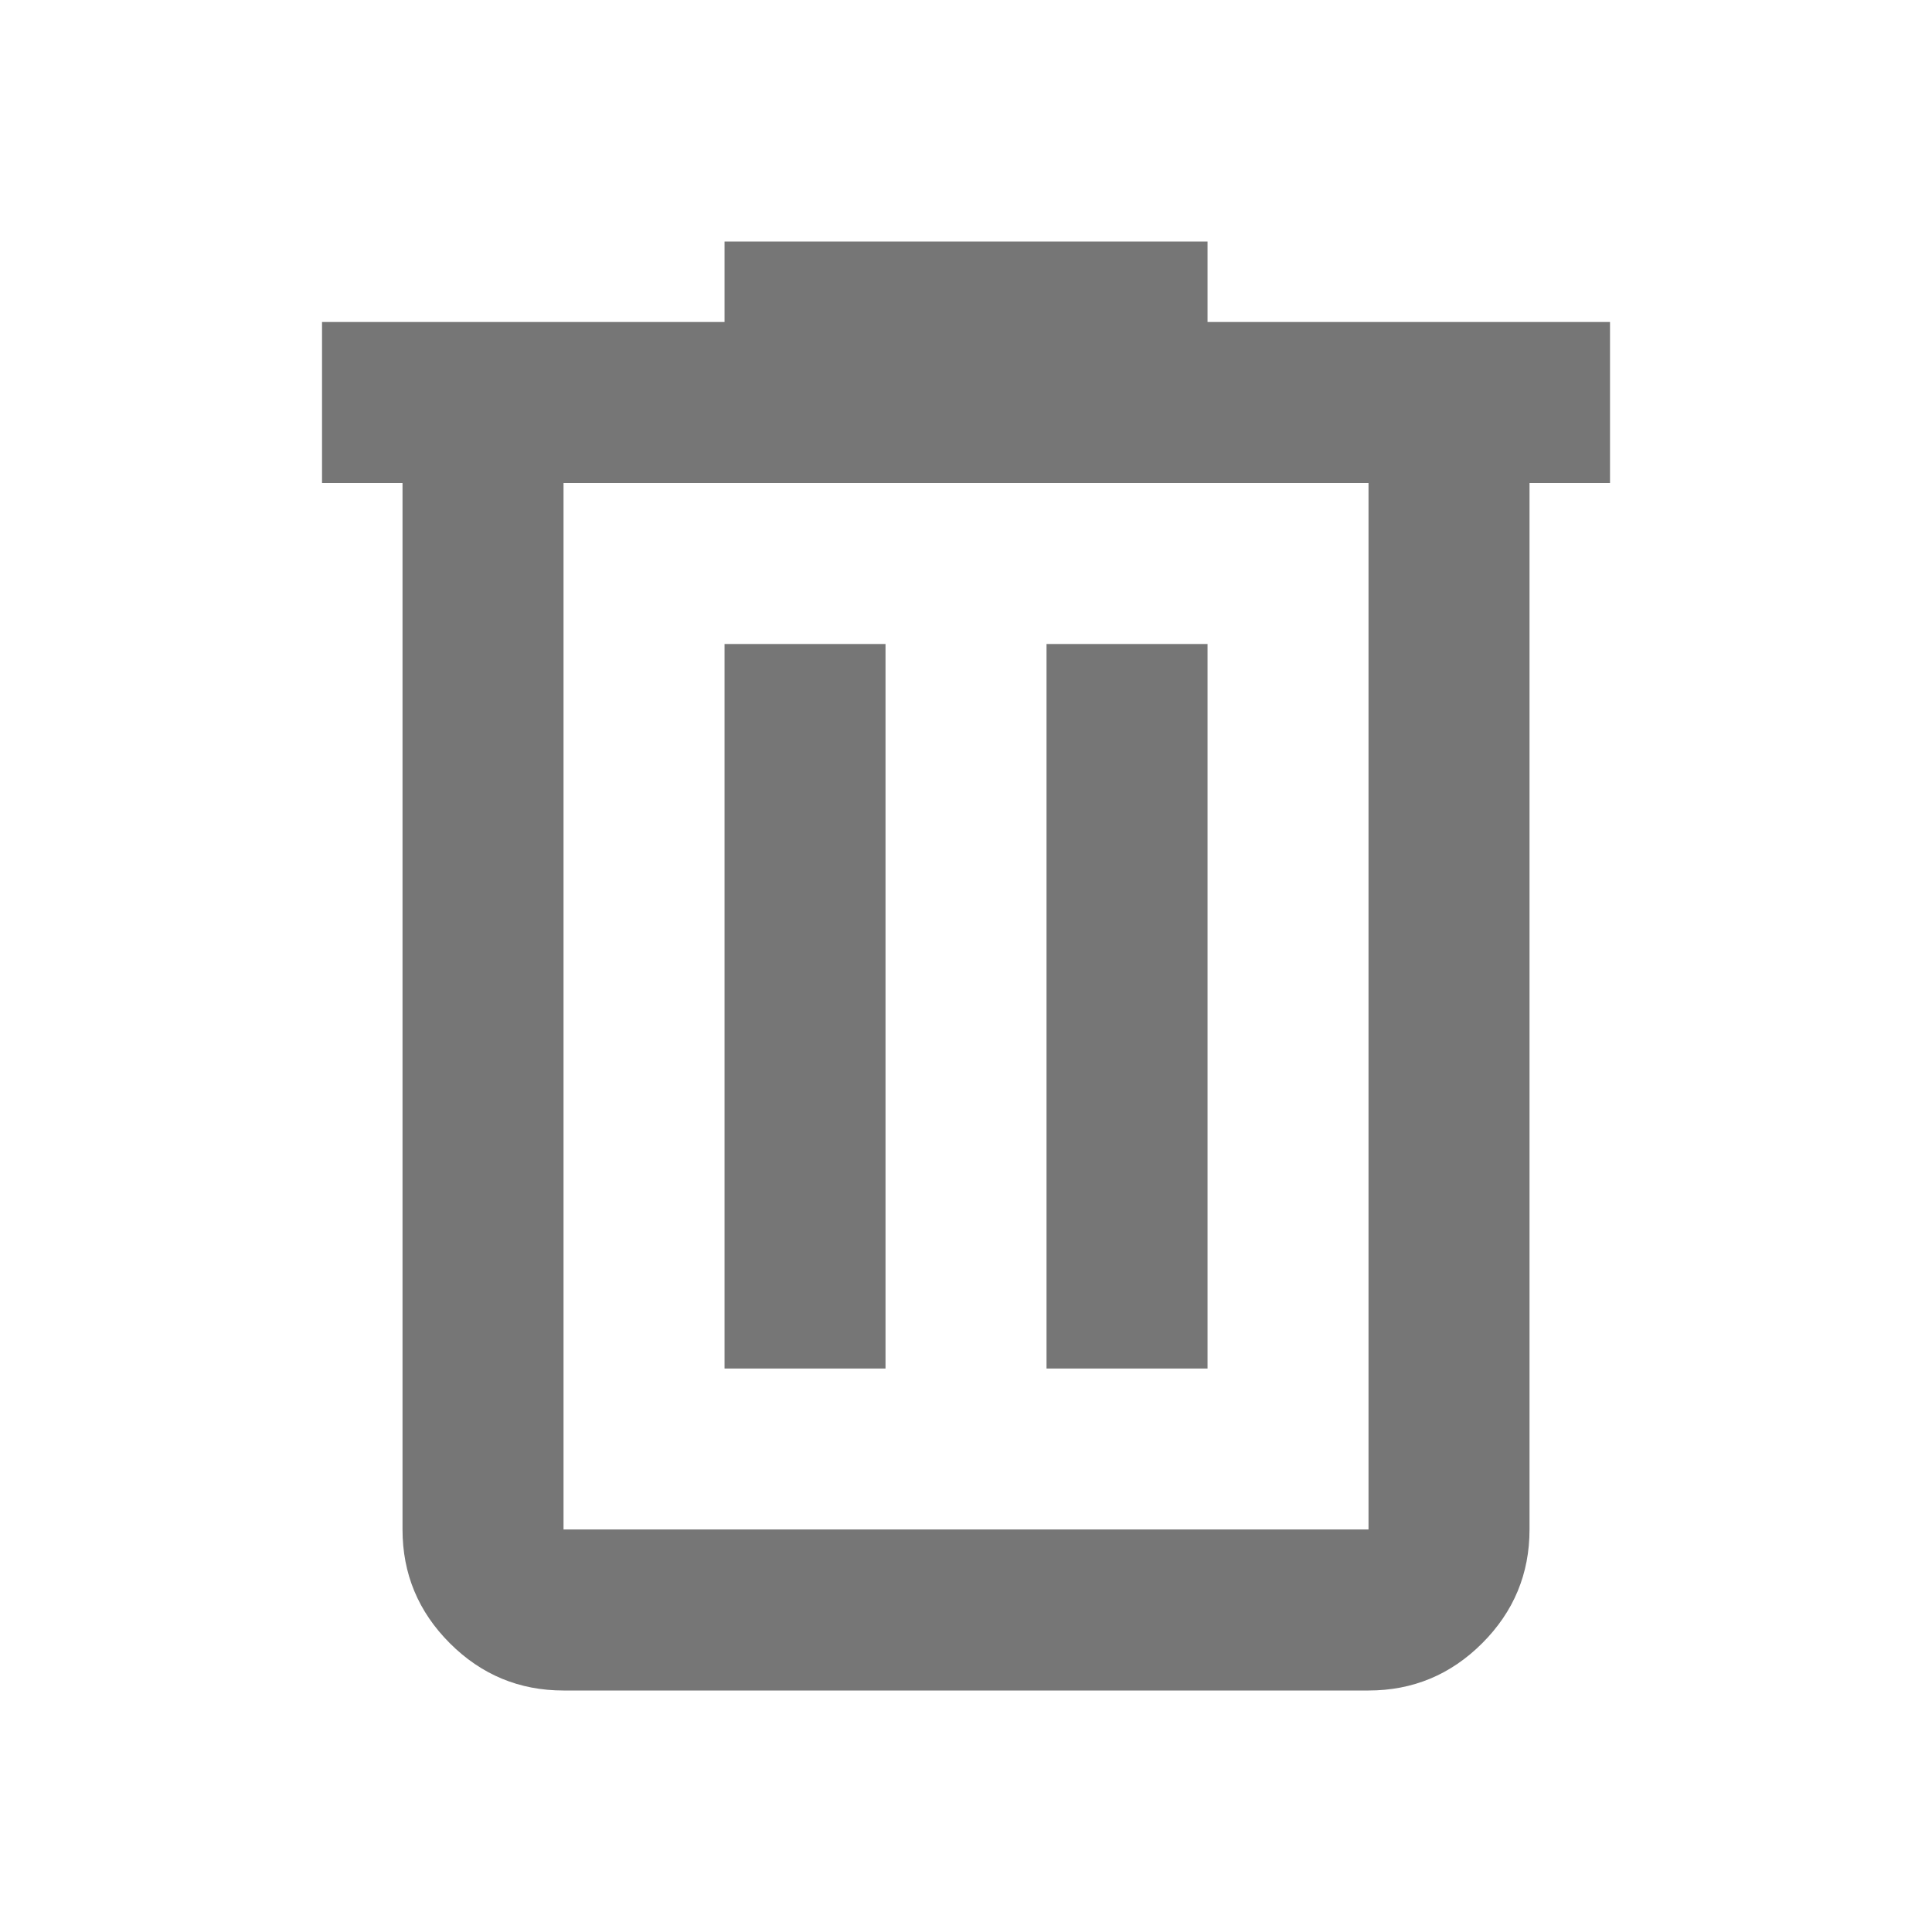
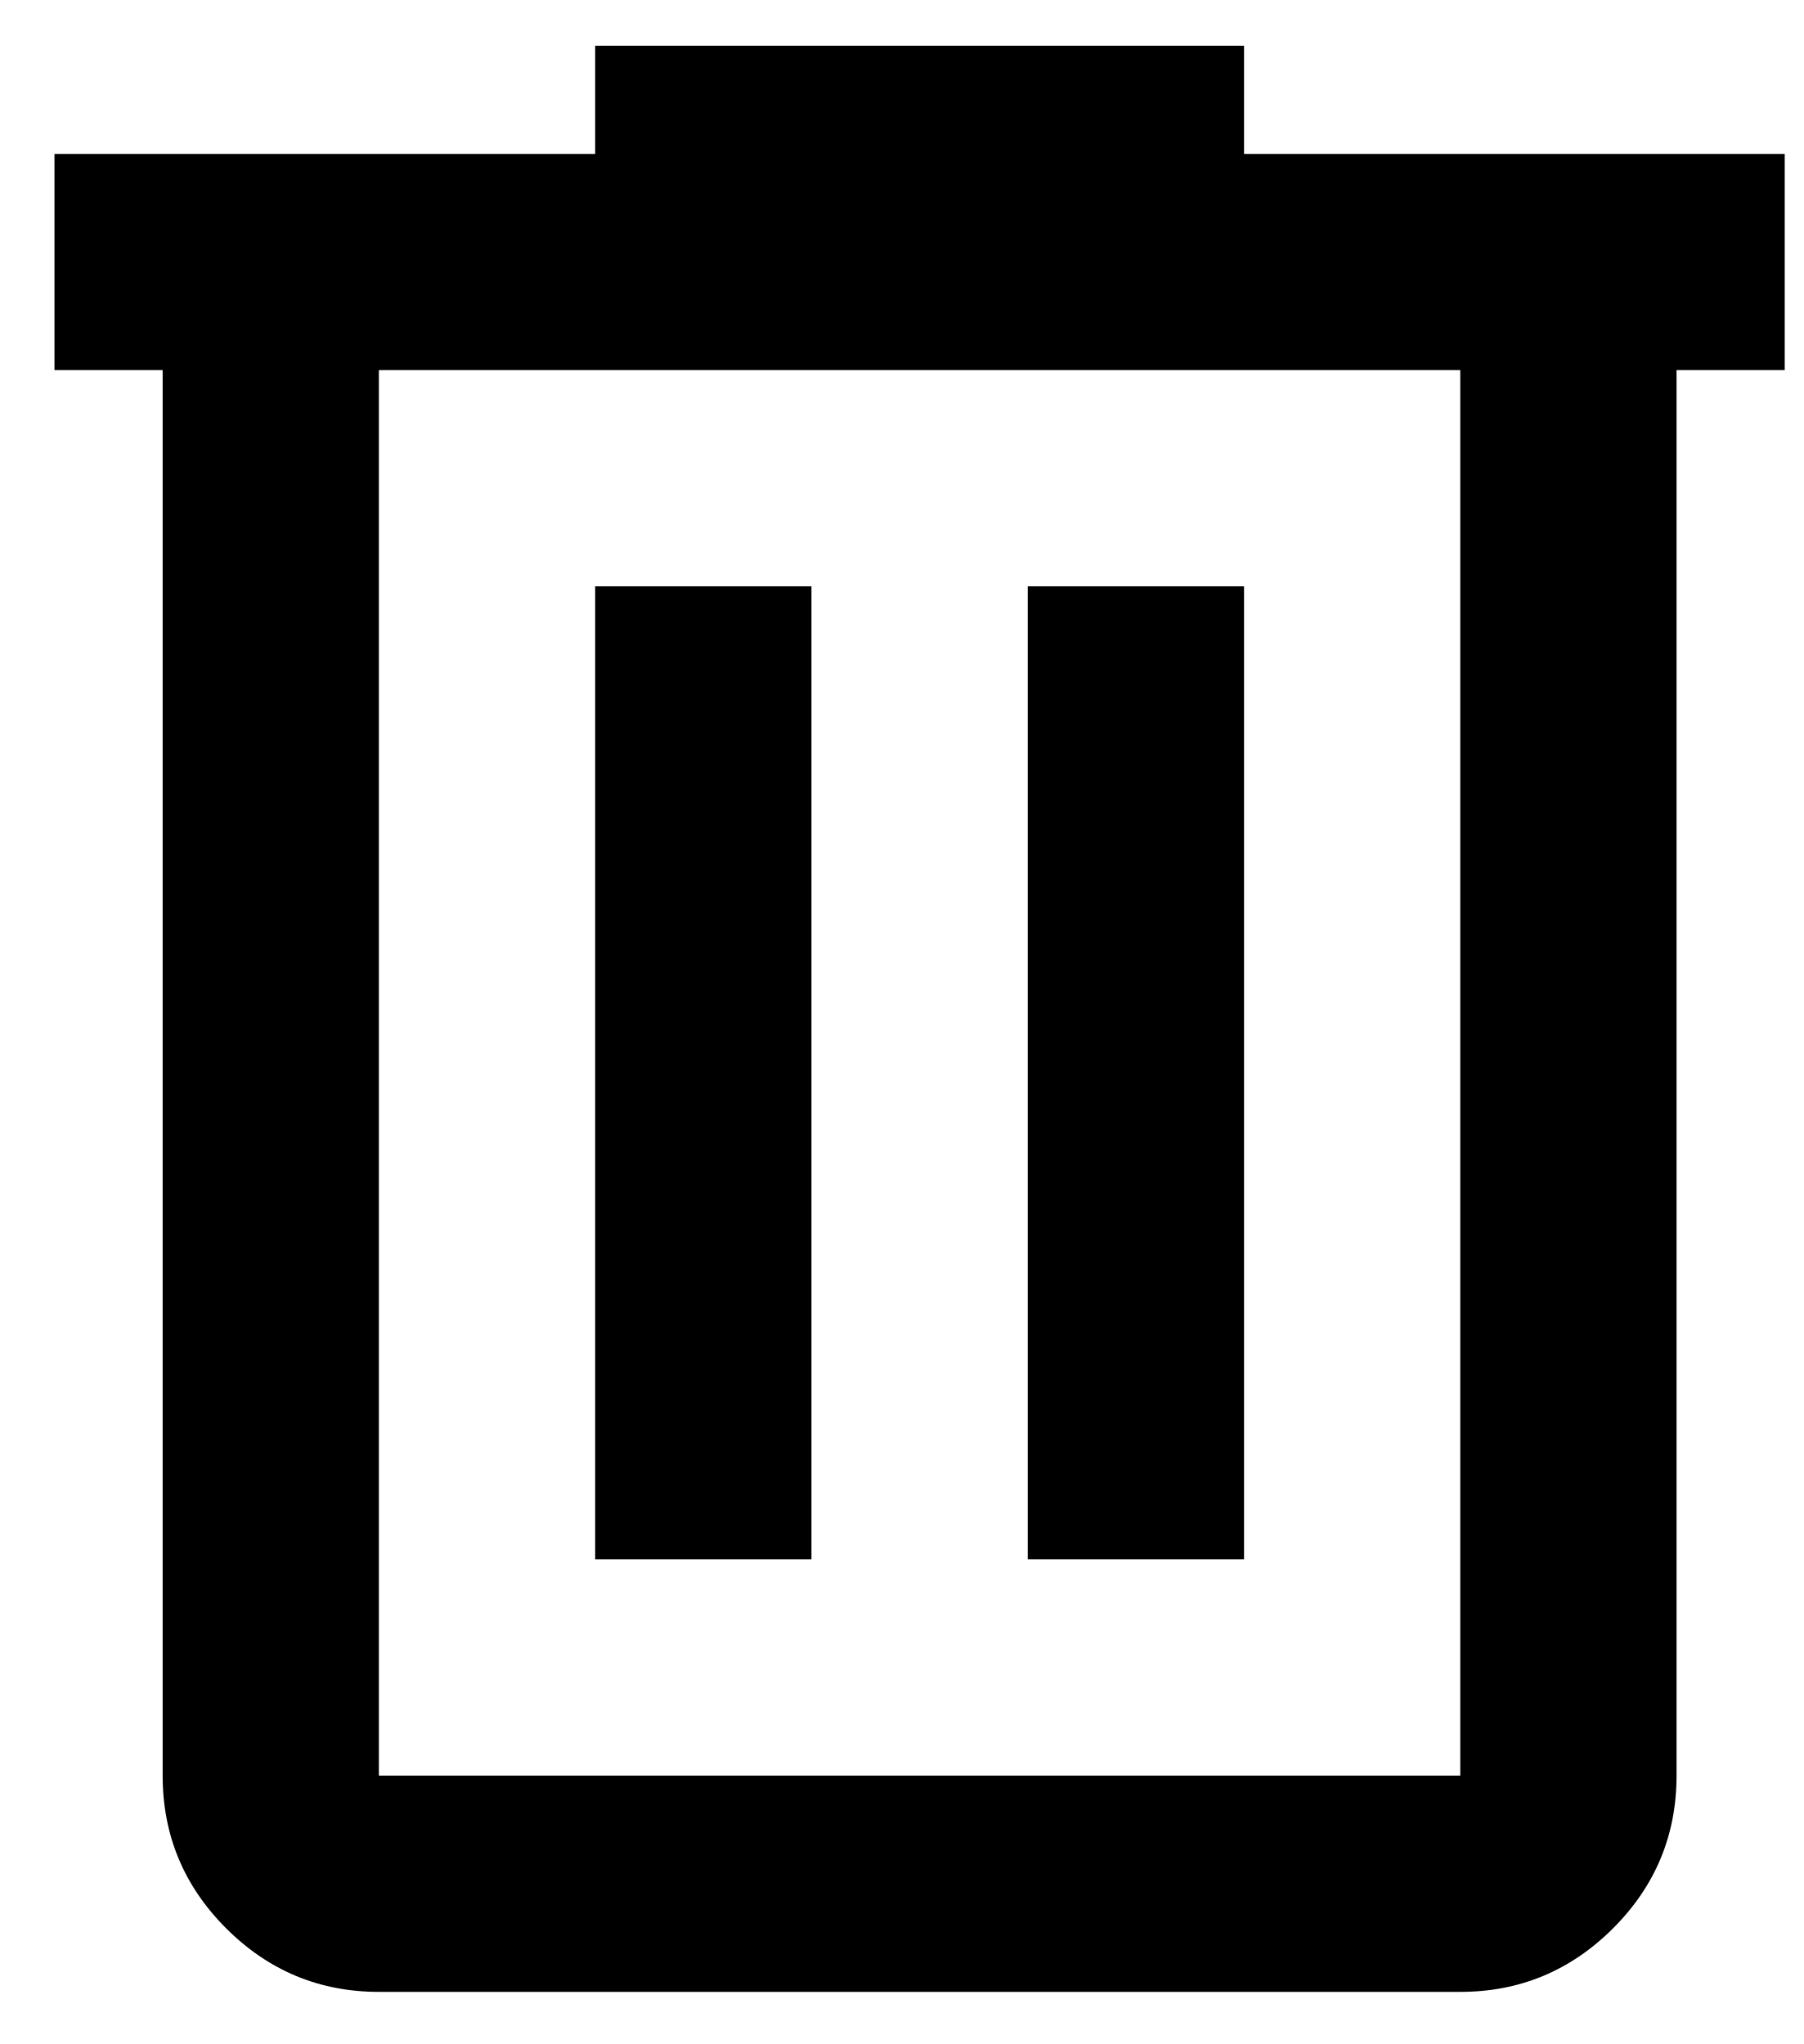
- <svg xmlns="http://www.w3.org/2000/svg" width="50" height="50" viewBox="0 0 50 50" fill="none">
-   <path d="M14.584 43.75C13.438 43.75 12.457 43.342 11.641 42.526C10.825 41.71 10.417 40.729 10.417 39.583V12.5H8.334V8.333H18.751V6.25H31.251V8.333H41.667V12.5H39.584V39.583C39.584 40.729 39.176 41.71 38.36 42.526C37.544 43.342 36.563 43.75 35.417 43.75H14.584ZM35.417 12.5H14.584V39.583H35.417V12.5ZM18.751 35.417H22.917V16.667H18.751V35.417ZM27.084 35.417H31.251V16.667H27.084V35.417Z" fill="#767676" />
+ <svg xmlns="http://www.w3.org/2000/svg" width="30" height="34" viewBox="0 0 30 34" fill="none">
+   <path d="M6.301 33.133C5.312 33.133 4.466 32.78 3.761 32.076C3.057 31.372 2.705 30.525 2.705 29.536V6.156H0.906V2.56H9.898V0.761H20.689V2.56H29.681V6.156H27.882V29.536C27.882 30.525 27.53 31.372 26.826 32.076C26.121 32.78 25.275 33.133 24.285 33.133H6.301ZM24.285 6.156H6.301V29.536H24.285V6.156ZM9.898 25.939H13.495V9.753H9.898V25.939ZM17.092 25.939H20.689V9.753H17.092V25.939Z" fill="black" />
</svg>
